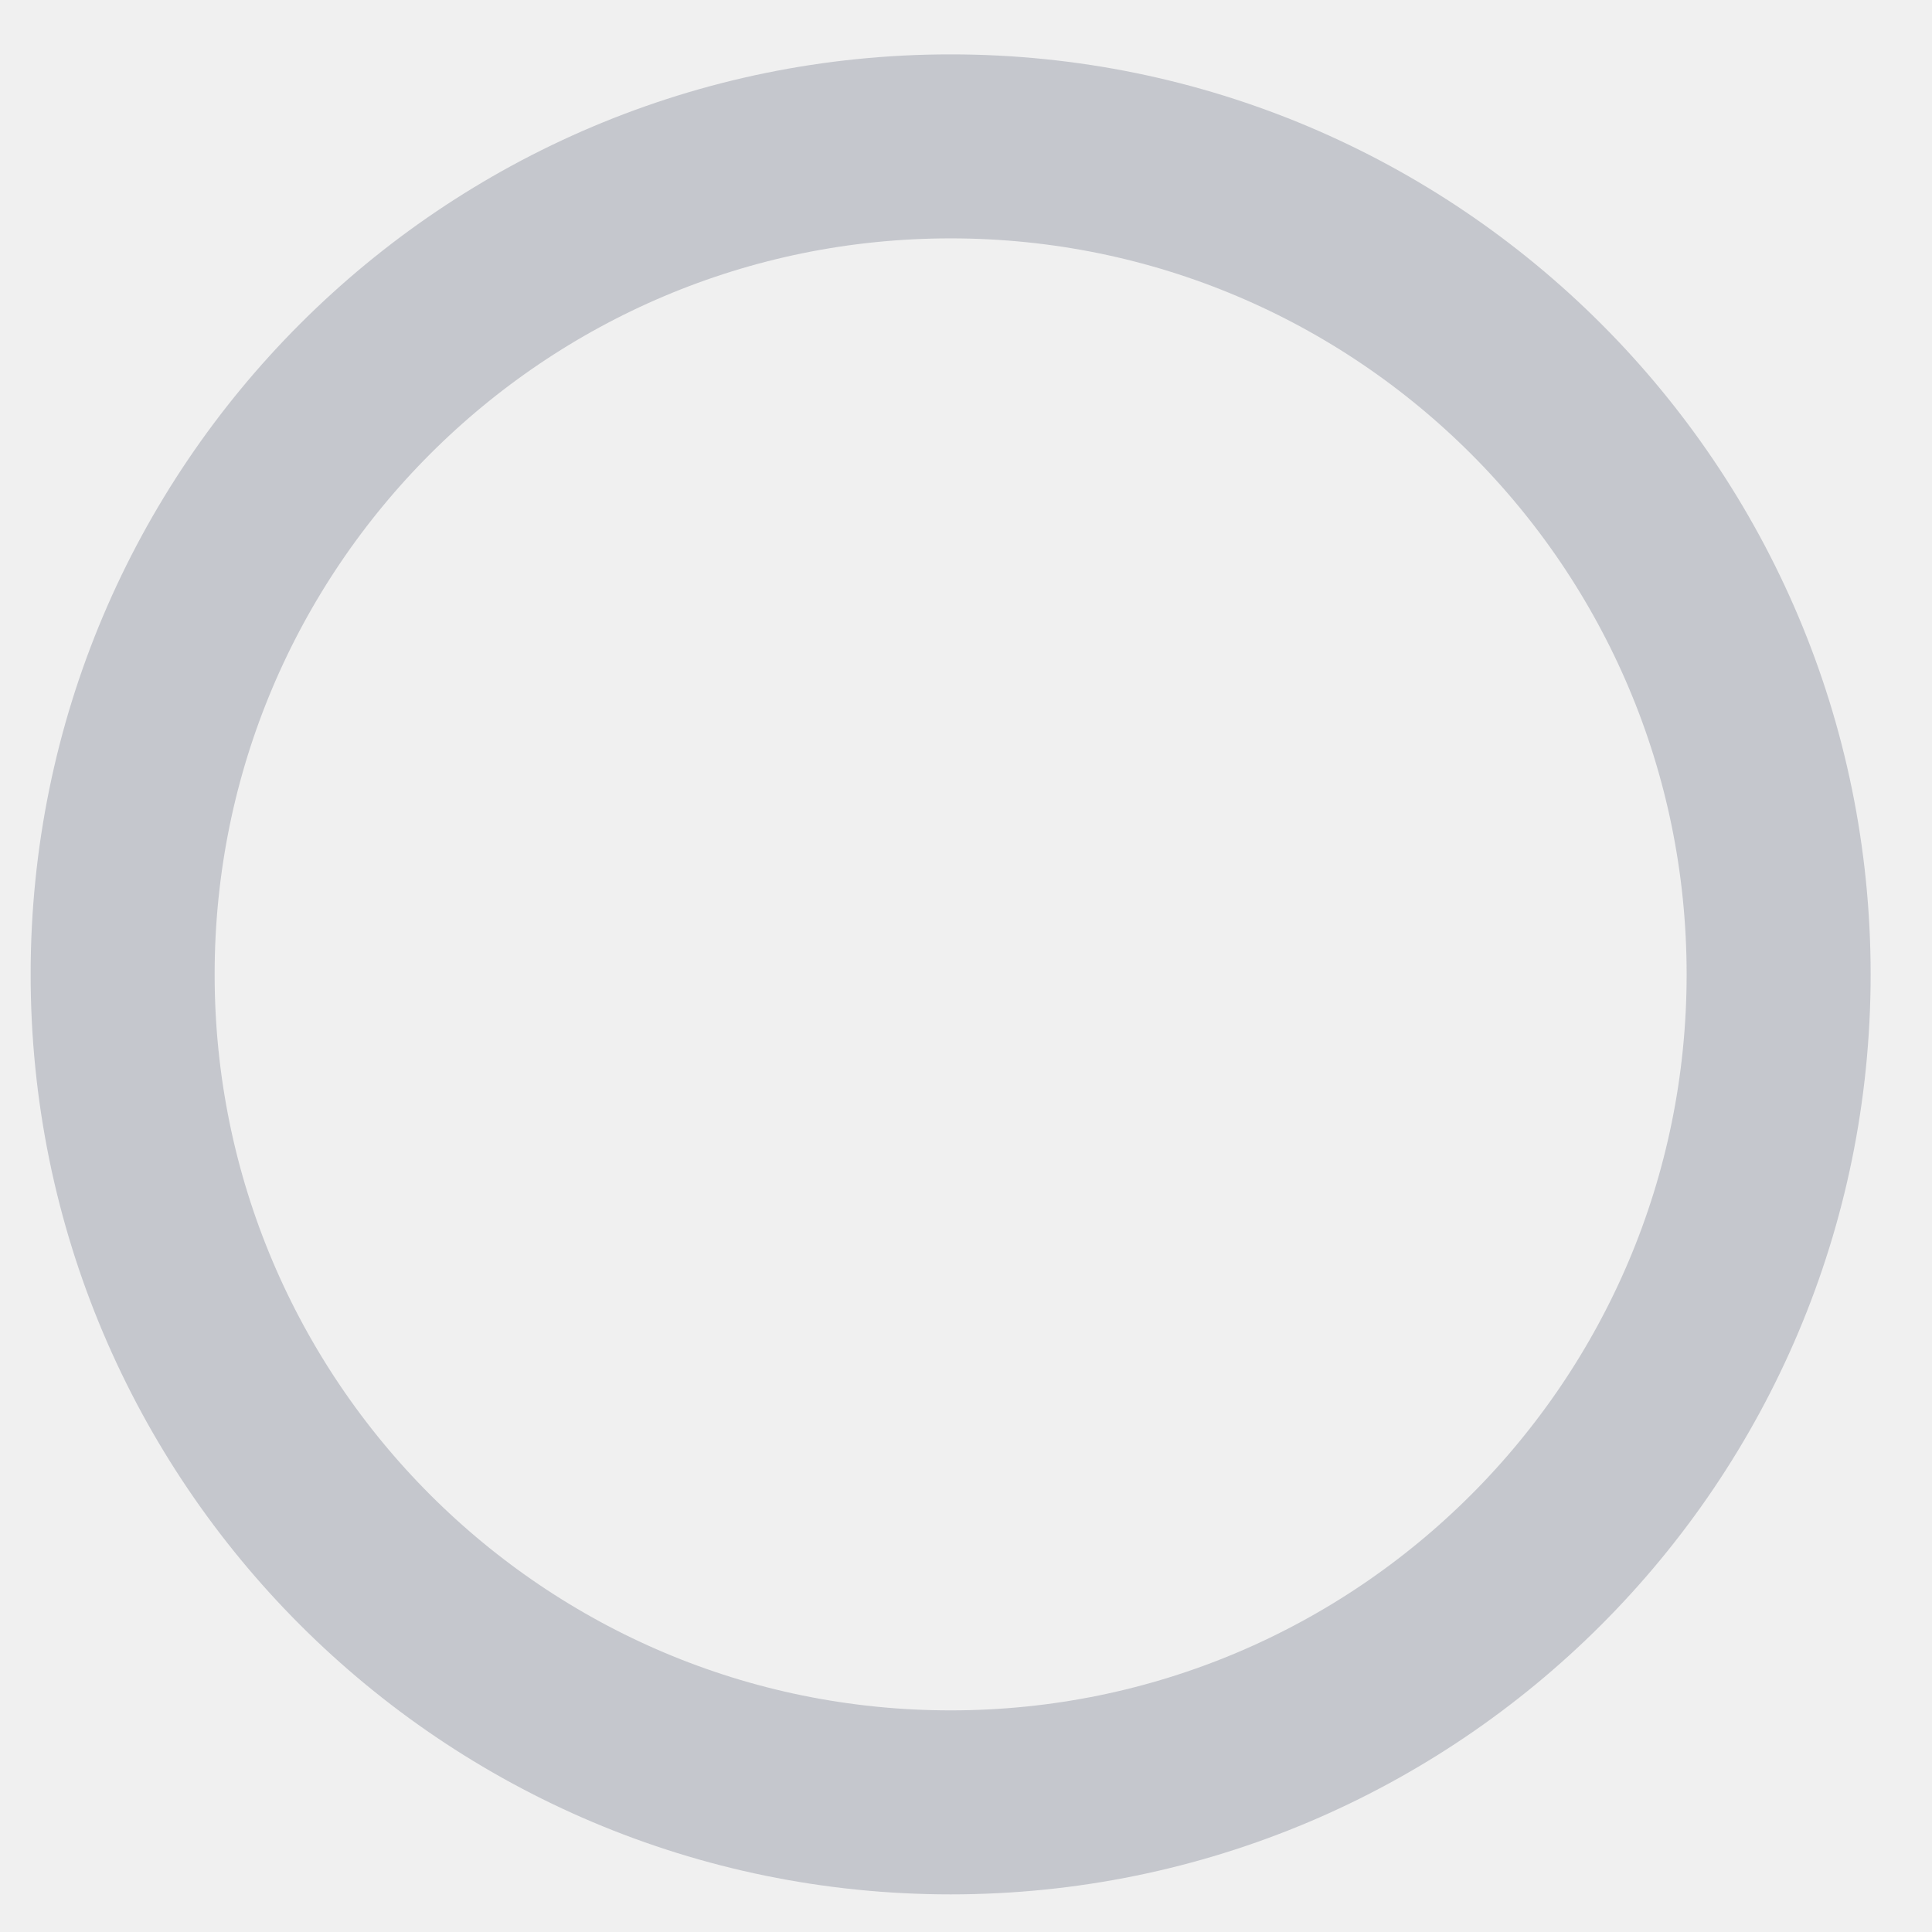
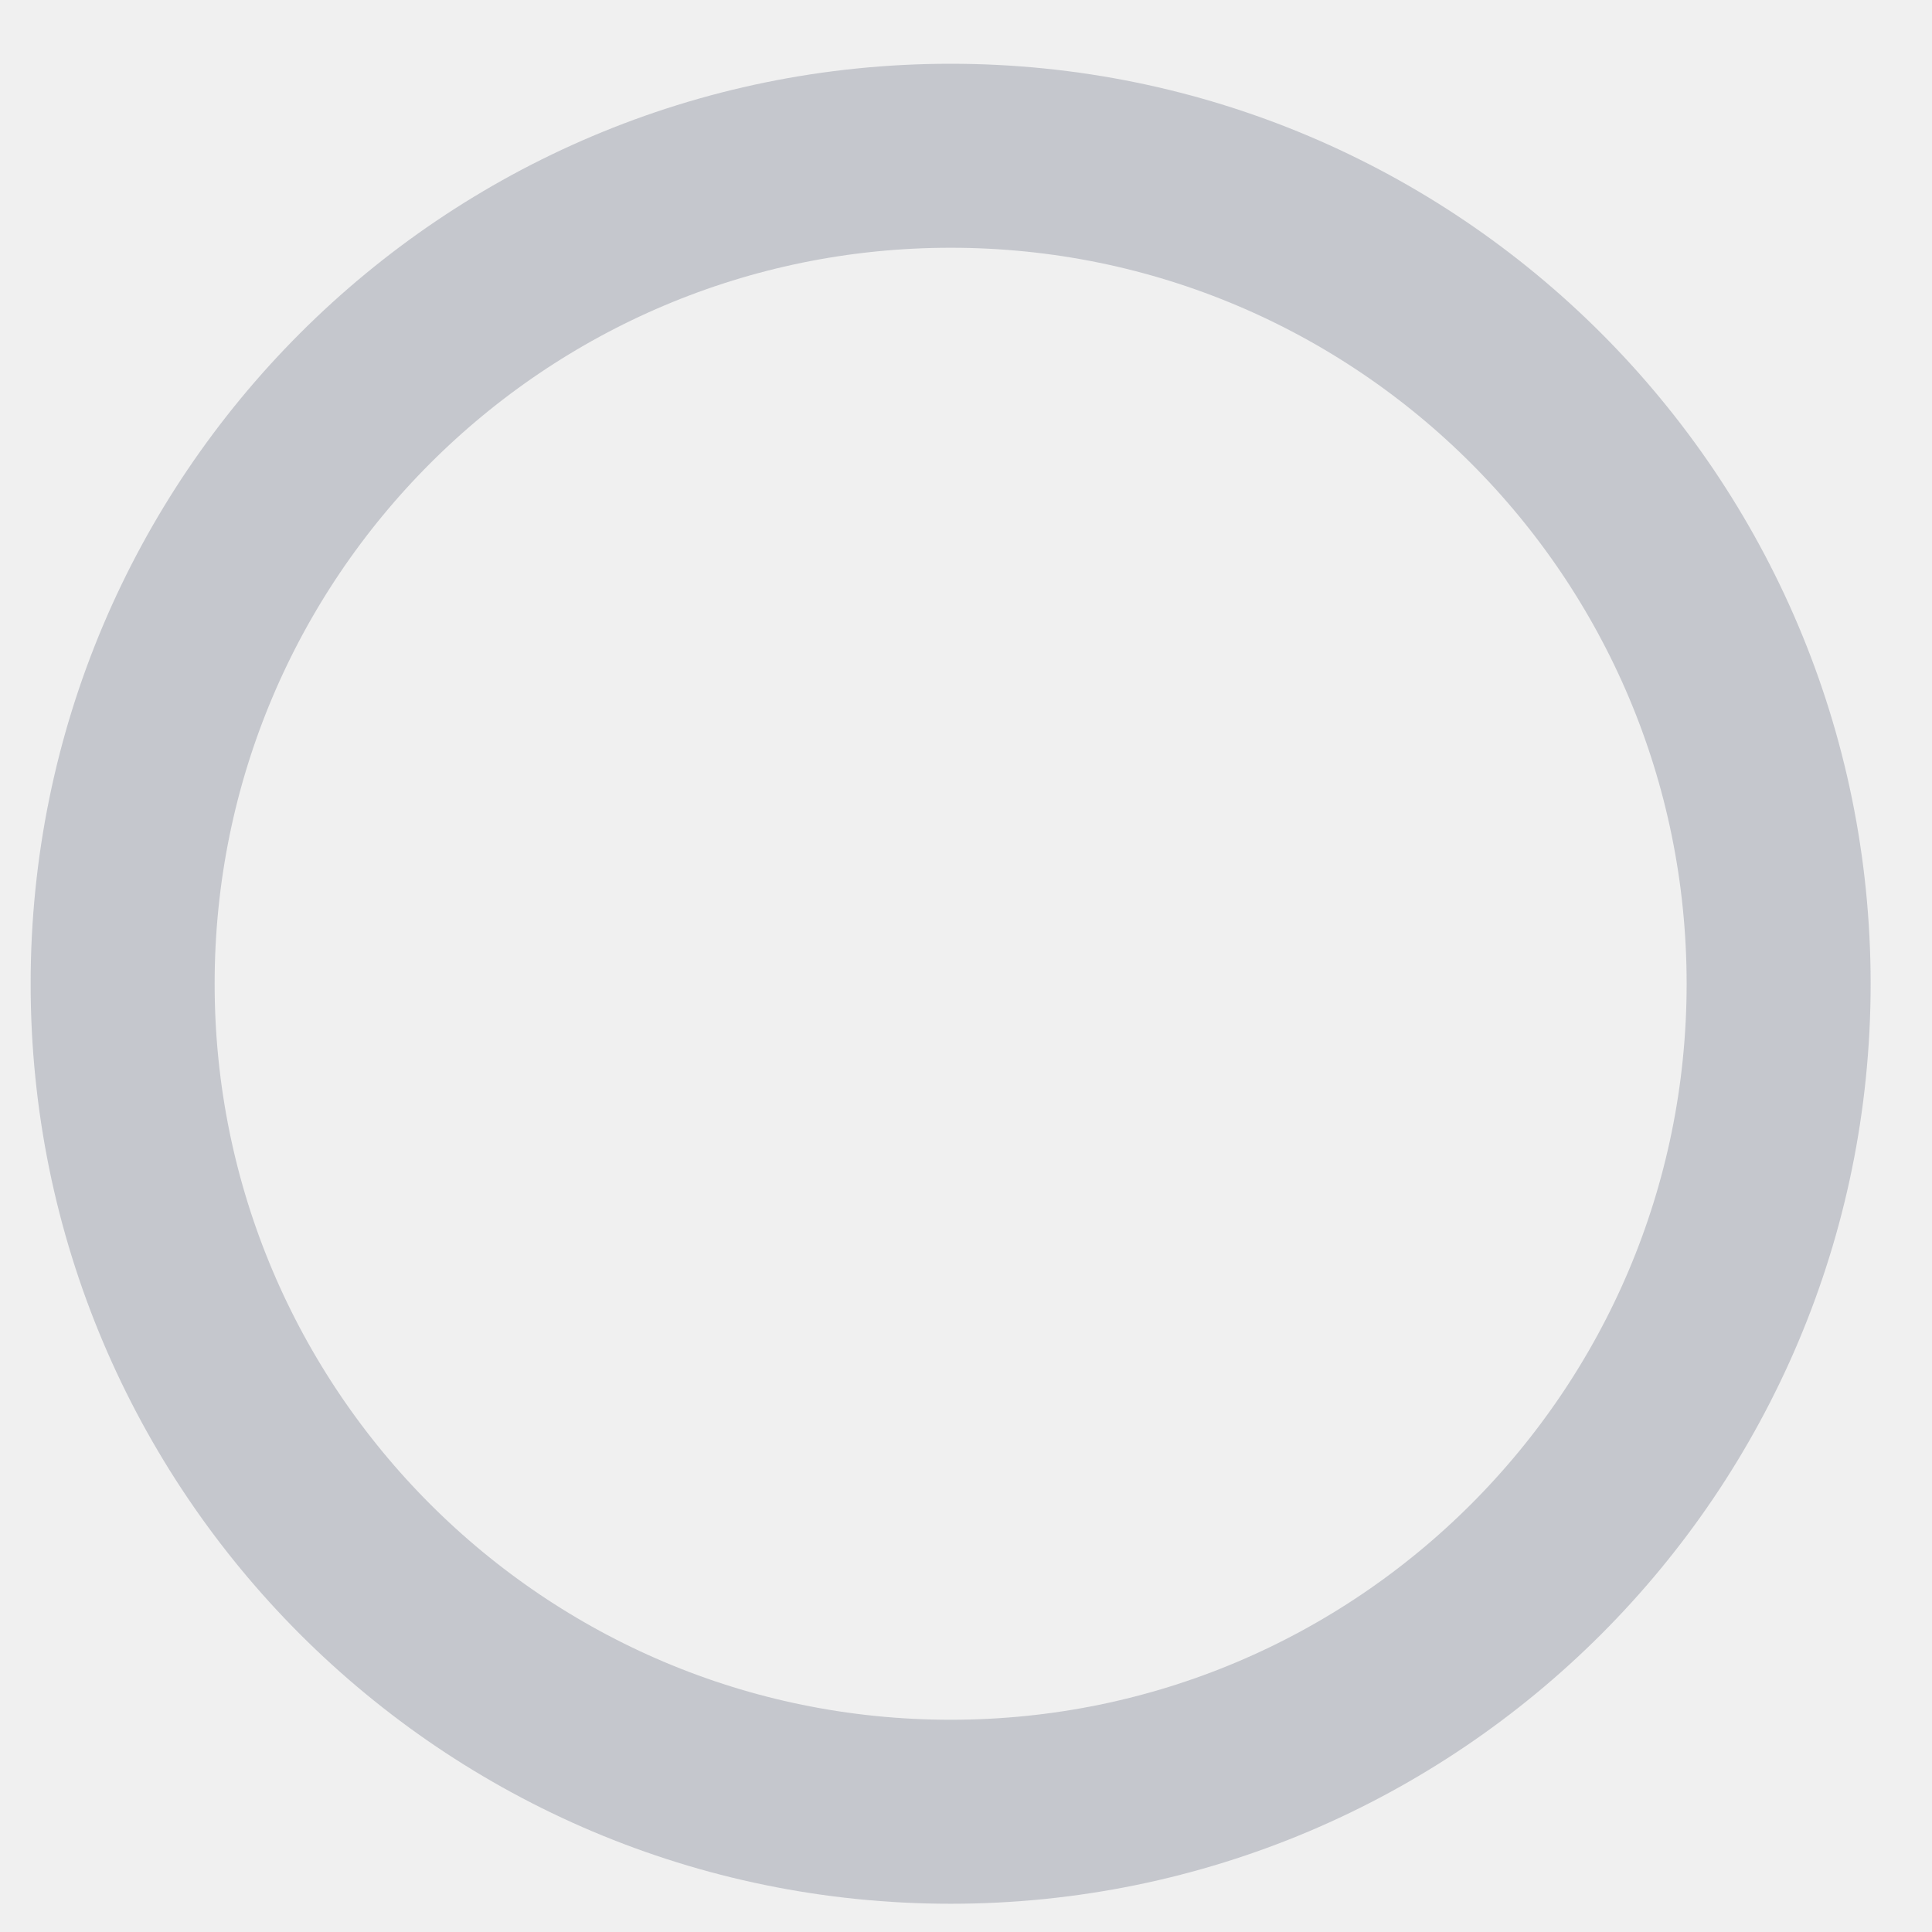
<svg xmlns="http://www.w3.org/2000/svg" width="21" height="21" viewBox="0 0 21 21" fill="none">
  <g clip-path="url(#clip0_206_260)">
-     <circle cx="10.333" cy="10.591" r="9" stroke="#C5C7CD" stroke-width="2" />
+     <circle cx="10.333" cy="10.693" r="9" stroke="#C5C7CD" stroke-width="2" />
  </g>
  <defs>
    <clipPath id="clip0_206_260">
-       <rect width="20" height="20" fill="white" transform="translate(0.333252 0.591187)" />
+       <rect width="20" height="20" fill="white" transform="translate(0.333252 0.692932)" />
    </clipPath>
  </defs>
</svg>
